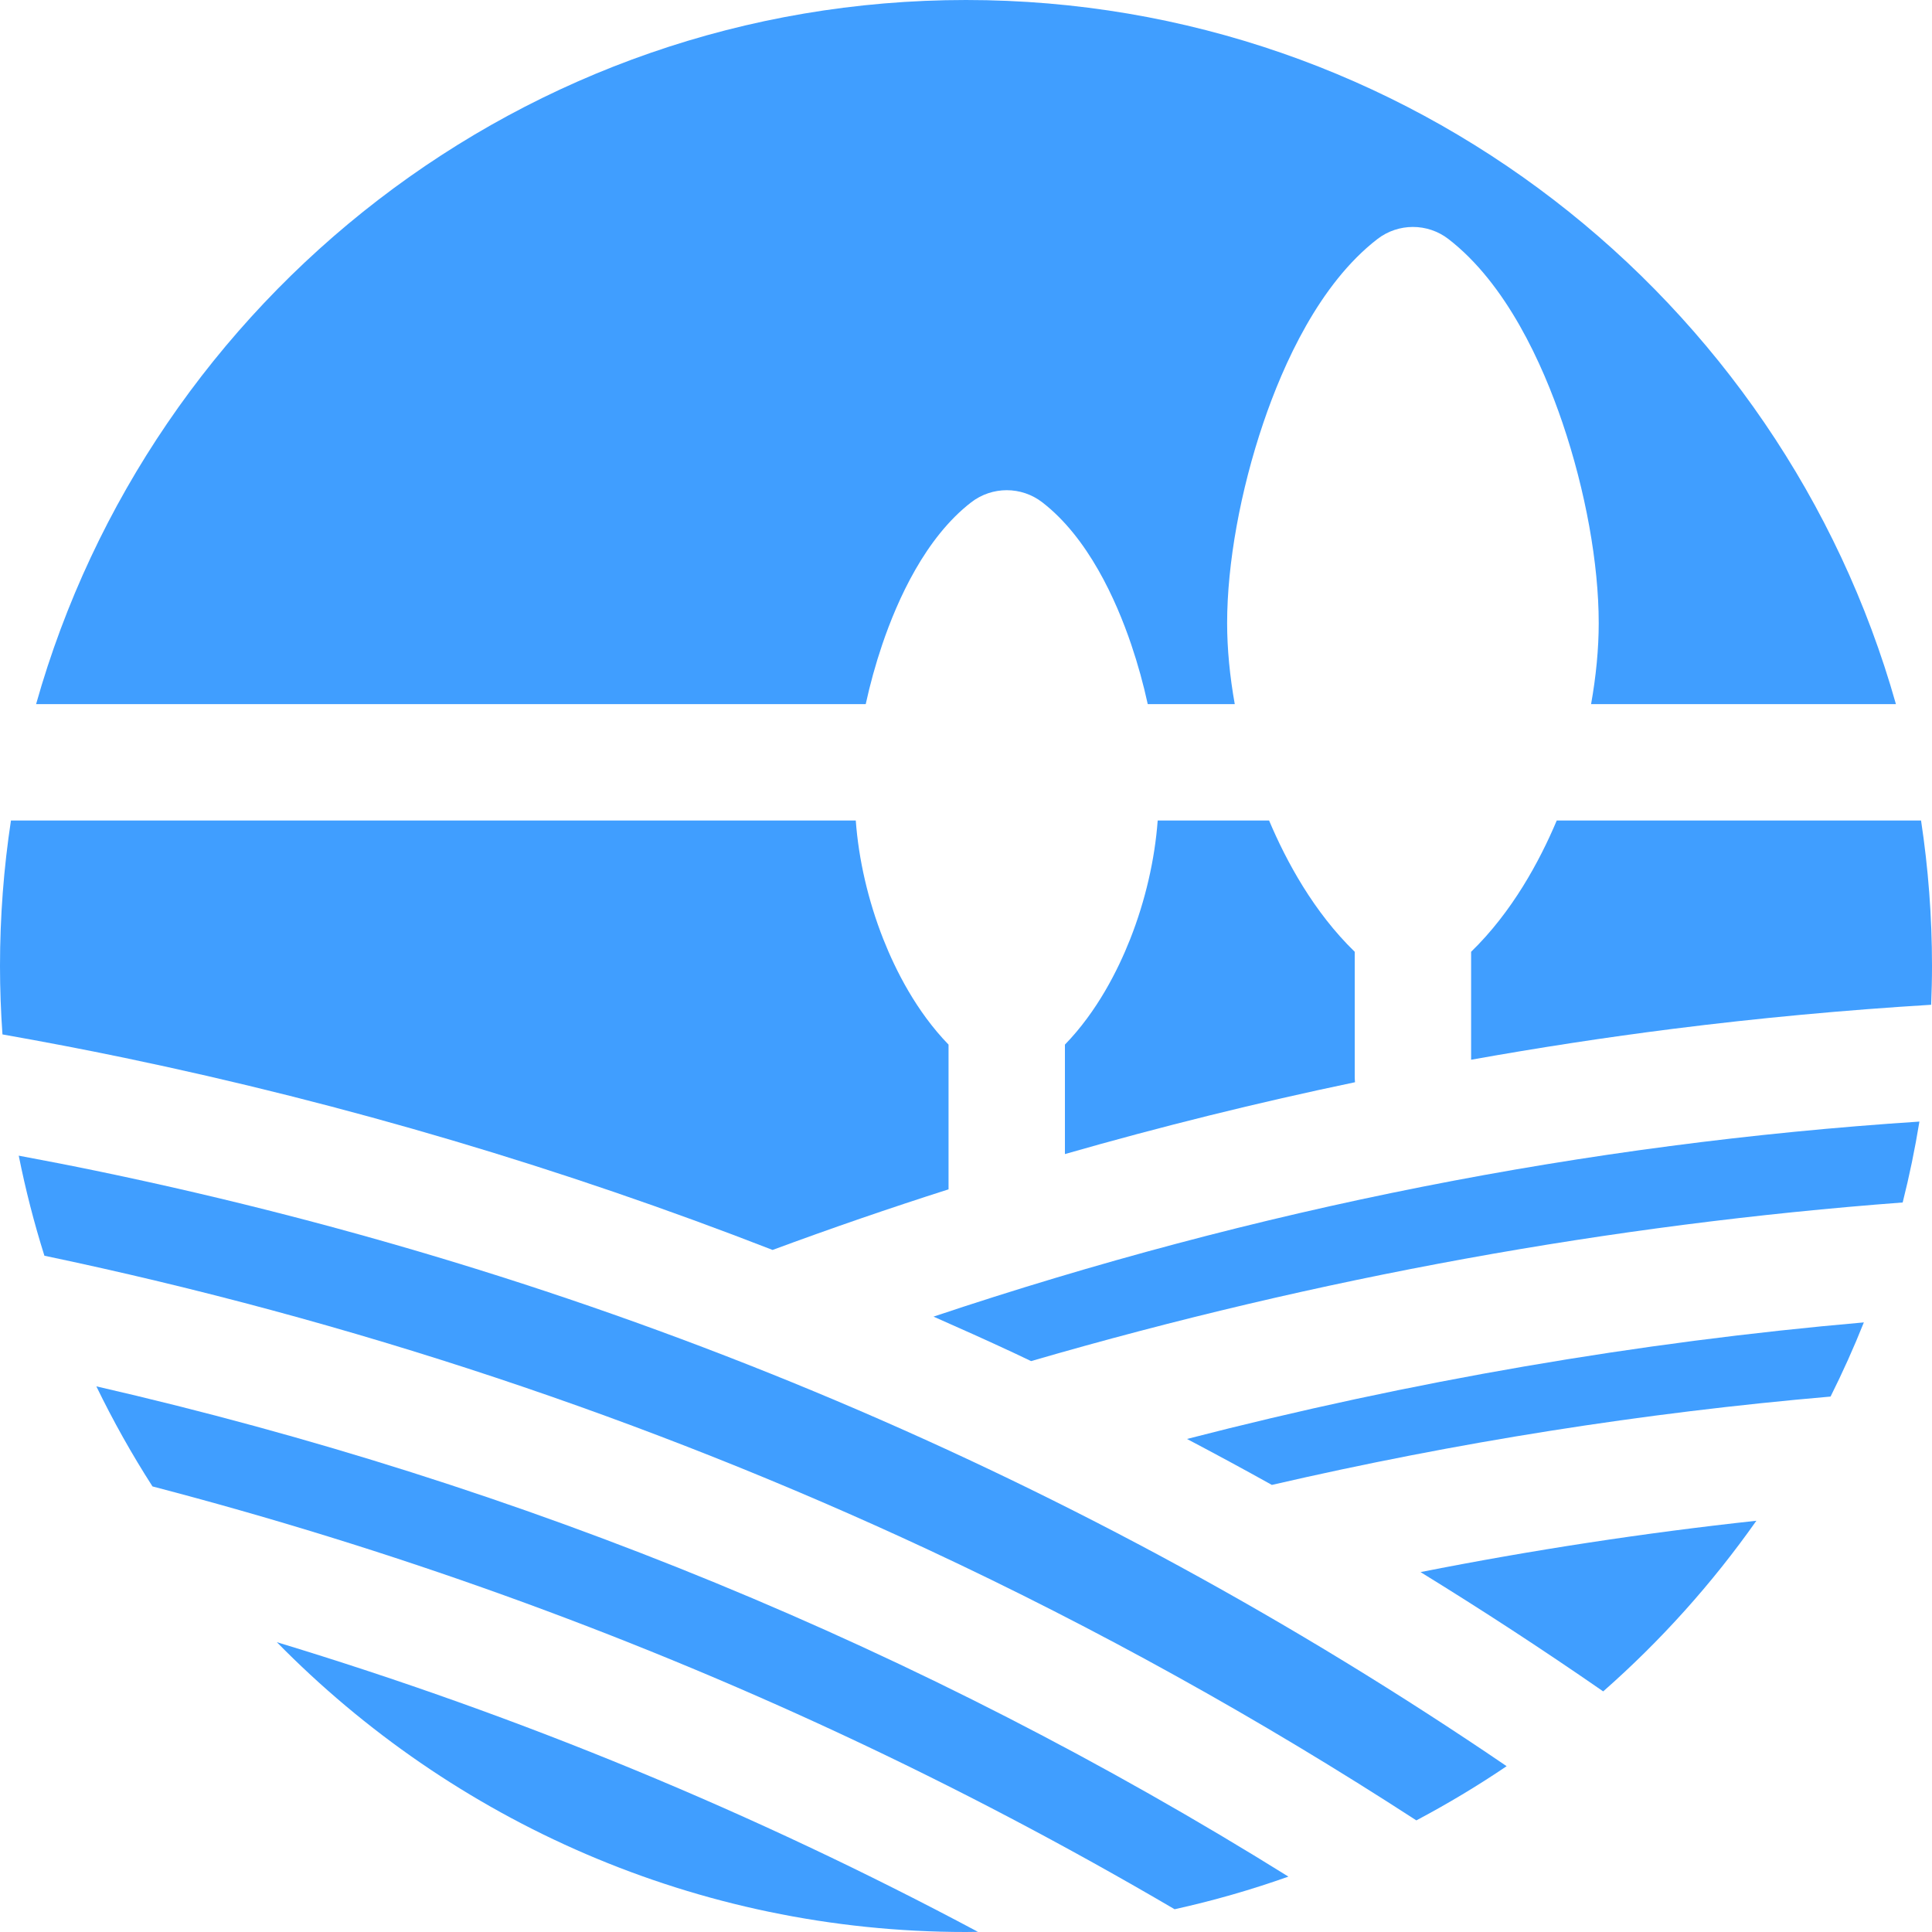
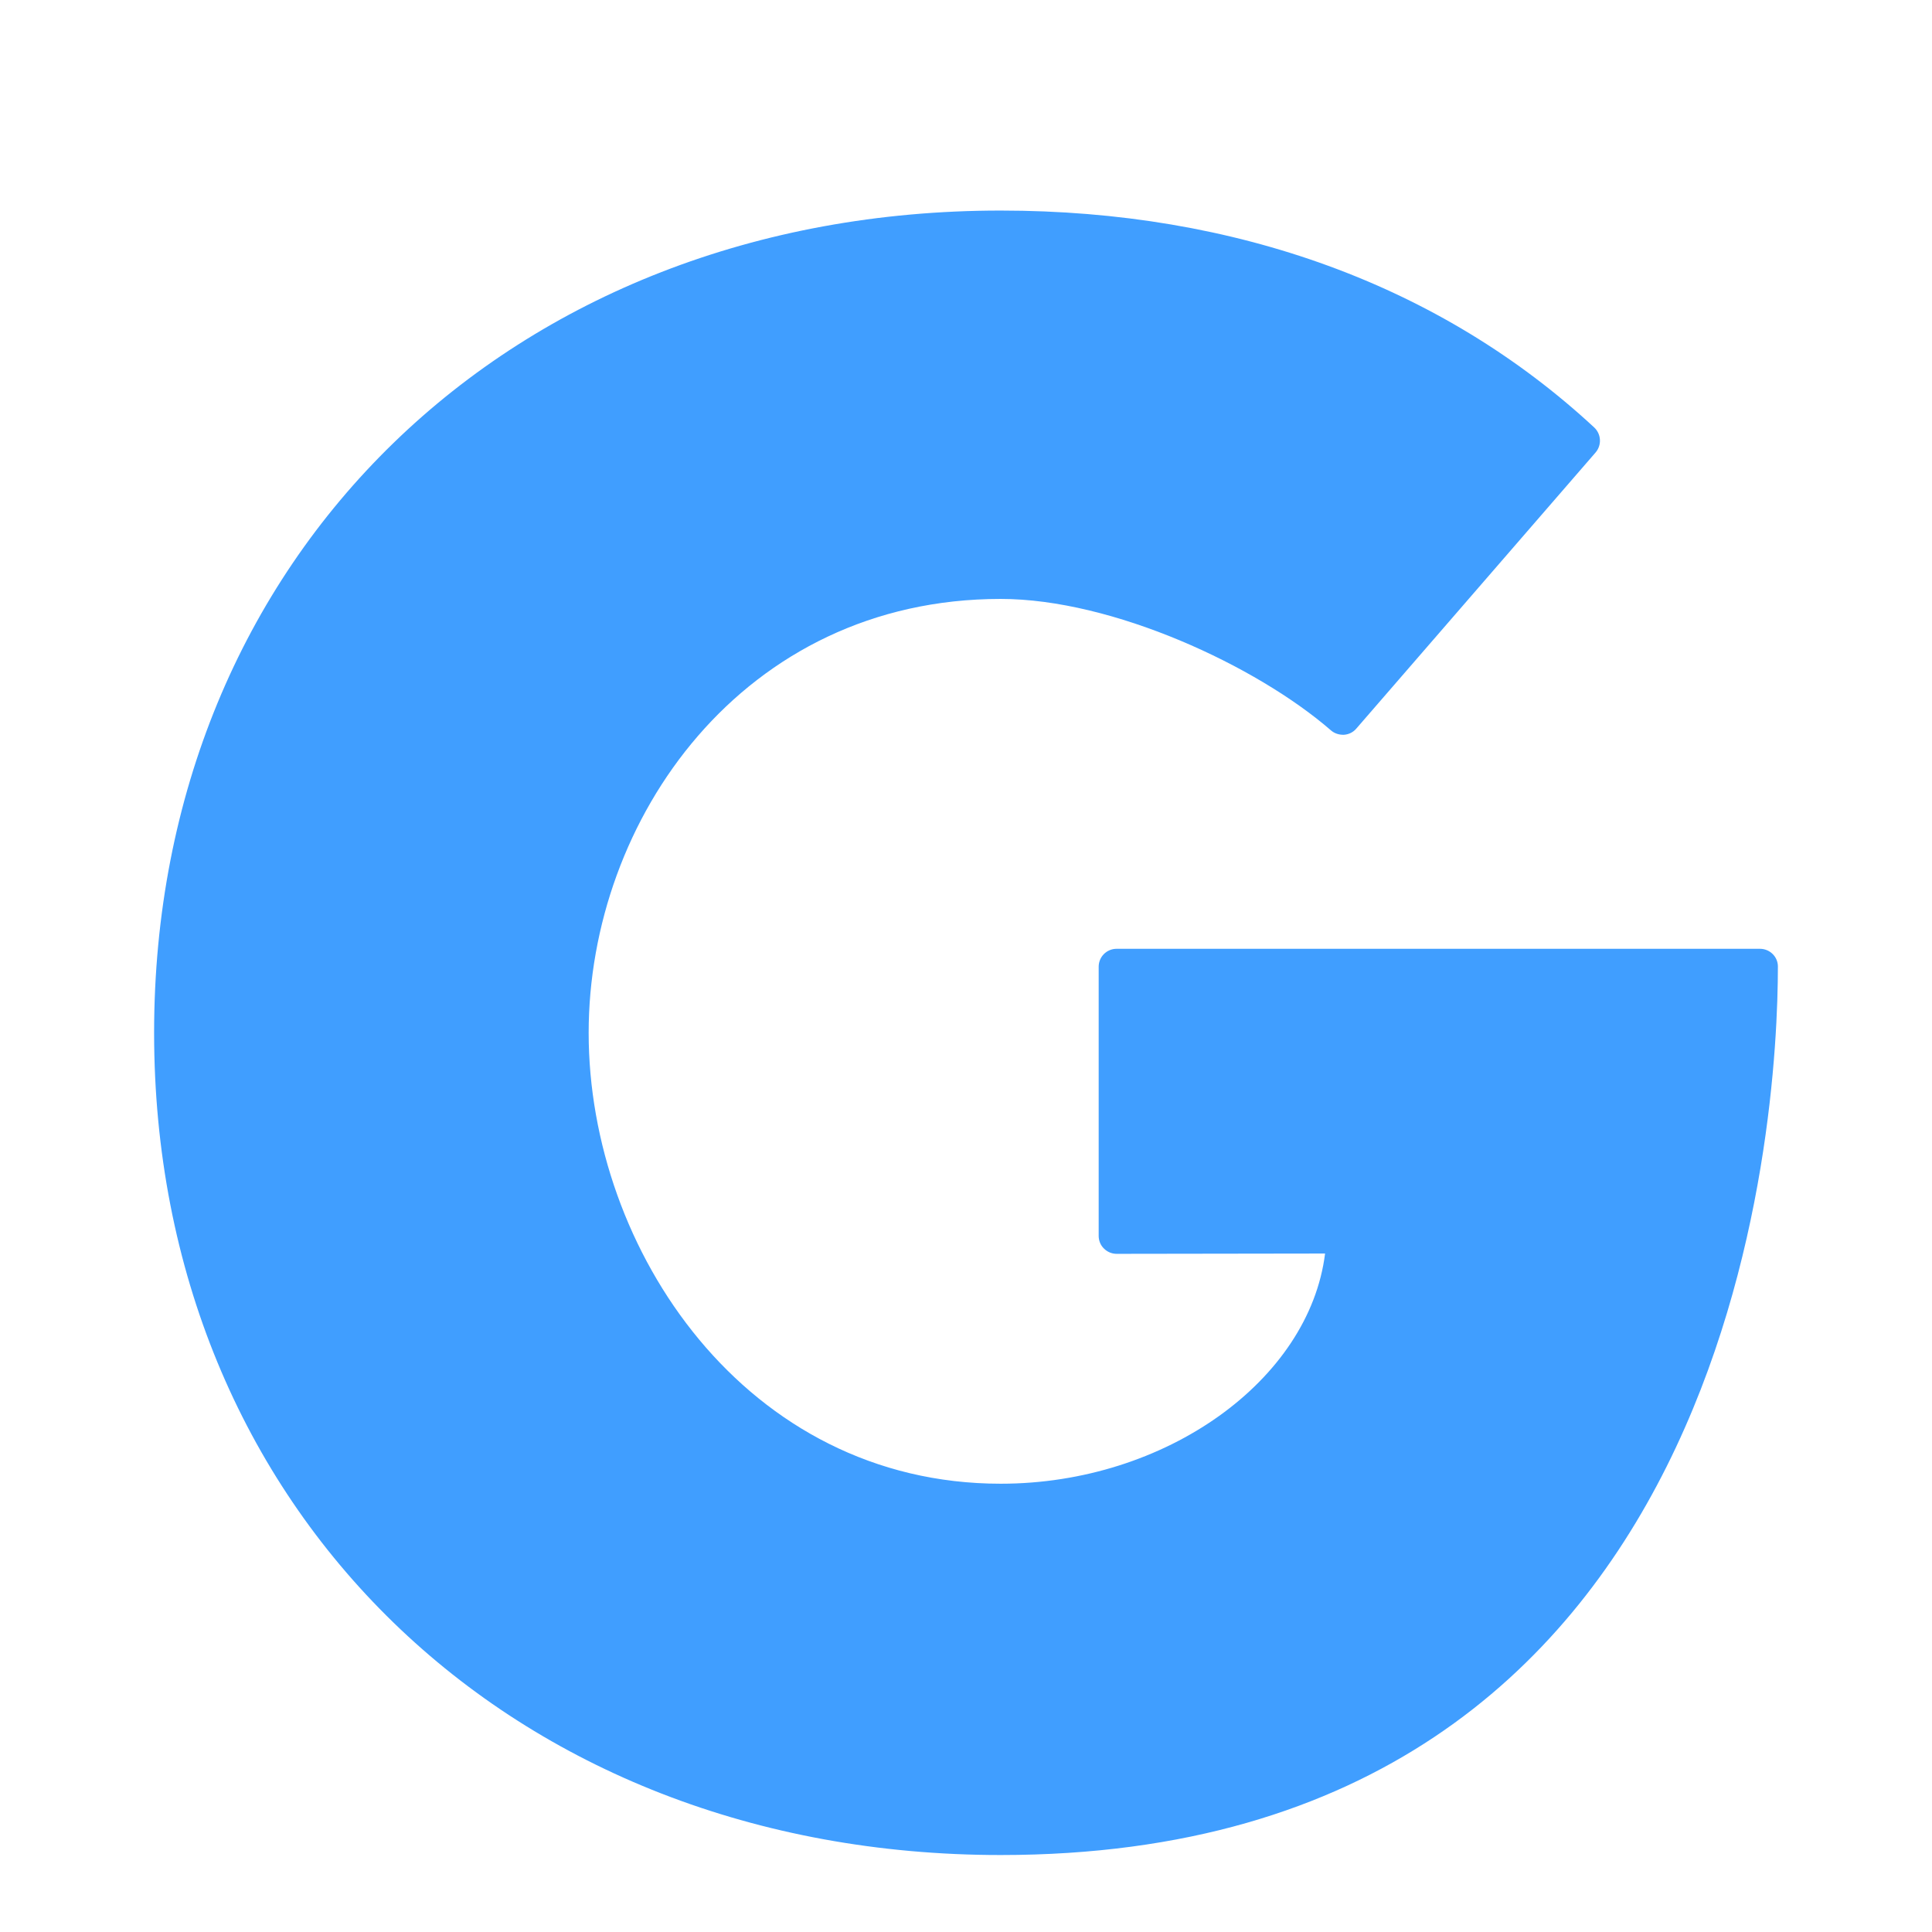
<svg xmlns="http://www.w3.org/2000/svg" width="800" height="800" viewBox="0 0 800 800" fill="none">
-   <defs>
-     <clipPath id="clip_path_1">
-       <rect width="800" height="800" />
-     </clipPath>
-   </defs>
-   <g clip-path="url(#clip_path_1)">
+   <g>
    <rect width="800" height="800" />
-     <g id="Group">
-       <g id="Group">
-         <g id="Group">
-           <path id="Path" d="M285.367 120.009C287.025 120.009 288.673 119.966 290.328 119.947C198.008 70.689 101.066 30.648 0 0C72.633 74.014 173.722 120.009 285.367 120.009C285.367 120.009 285.367 120.009 285.367 120.009Z" fill="#409EFF" transform="translate(114.633 679.991)" />
-           <path id="Path" d="M0 0C2.817 14.089 6.369 27.914 10.627 41.431C137.241 67.981 260.323 108.902 376.492 163.102C446.347 195.694 513.98 233.23 578.719 275.244C591.608 268.422 604.095 260.937 616.105 252.798C440.558 133.327 245.233 50.656 34.017 6.678C22.719 4.323 11.372 2.117 0 0C0 0 0 0 0 0Z" fill="#409EFF" transform="translate(7.761 478.538)" />
-           <path id="Path" d="M186.308 0L35.458 0C35.458 0 35.458 0.005 35.458 0.005C28.312 16.942 16.95 37.897 0 54.359C0 54.359 0 99.058 0 99.058C27.8 94.092 55.692 89.795 83.648 86.261C119.128 81.777 154.772 78.483 190.494 76.3C190.706 70.97 190.844 65.623 190.844 60.242C190.842 39.769 189.287 19.653 186.308 0C186.308 0 186.308 0 186.308 0Z" fill="#409EFF" transform="translate(609.158 339.755)" />
-           <path id="Path" d="M84.545 0C84.545 0 38.413 0 38.413 0C37.239 16.048 33.328 33.125 27.031 49.08C21.92 62.025 13.33 79.062 0 92.794C0 92.794 0 138.117 0 138.117C0 138.117 0.003 138.117 0.003 138.117C39.719 126.722 79.795 116.797 120.122 108.37C120.047 107.6 120.003 106.816 120.003 106.027C120.003 106.027 120.003 54.356 120.003 54.356C103.056 37.891 91.692 16.934 84.545 0C84.545 0 84.545 0 84.545 0Z" fill="#409EFF" transform="translate(440.961 339.759)" />
-           <path id="Path" d="M319.913 177.82C344.02 168.892 368.32 160.533 392.77 152.723C392.77 152.723 392.77 92.794 392.77 92.794C379.442 79.064 370.85 62.028 365.739 49.08C359.442 33.128 355.531 16.048 354.358 0C354.358 0 4.534 0 4.534 0C1.555 19.656 0 39.772 0 60.244C0 69.772 0.356 79.214 1.017 88.577C17.942 91.567 34.822 94.781 51.598 98.275C143.311 117.372 233.166 144.056 319.913 177.82C319.913 177.82 319.913 177.82 319.913 177.82Z" fill="#409EFF" transform="translate(0 339.756)" />
-           <path id="Path" d="M350.348 266.961C356.739 248.112 368.319 222.587 387.192 208.009C395.872 201.306 407.975 201.306 416.655 208.009C435.527 222.587 447.108 248.112 453.498 266.959C456.233 275.027 458.52 283.336 460.312 291.567C460.312 291.567 496.344 291.567 496.344 291.567C494.305 280.109 493.183 268.777 493.183 258.02C493.183 233.428 498.644 203.22 508.161 175.145C516.477 150.627 531.419 117.516 555.384 99.003C564.064 92.3 576.167 92.3 584.847 99.003C608.811 117.517 623.753 150.627 632.069 175.142C641.589 203.209 647.05 233.417 647.05 258.017C647.05 268.777 645.93 280.106 643.889 291.564C643.889 291.564 770.116 291.564 770.116 291.564C722.727 123.523 568.05 0 385.055 0C202.059 0 47.383 123.523 0 291.566C0 291.566 343.534 291.566 343.534 291.566C345.327 283.338 347.614 275.028 350.348 266.961C350.348 266.961 350.348 266.961 350.348 266.961Z" fill="#409EFF" transform="translate(14.945 0)" />
-           <path id="Path" d="M75.636 70.661C99.453 49.714 120.766 25.994 139.067 0C92.511 5.053 46.125 12.145 0 21.261C25.645 37.042 50.877 53.509 75.636 70.661C75.636 70.661 75.636 70.661 75.636 70.661Z" fill="#409EFF" transform="translate(588.213 629.709)" />
-           <path id="Path" d="M23.244 41.442C121.609 67.122 217.355 101.527 308.803 144.194C355.775 166.109 401.727 190.286 446.484 216.523C462.573 212.967 478.302 208.442 493.603 203.008C342.087 108.617 176.769 40.586 0 0C6.942 14.306 14.706 28.145 23.244 41.442C23.244 41.442 23.244 41.442 23.244 41.442Z" fill="#409EFF" transform="translate(39.898 574.055)" />
-           <path id="Path" d="M33.252 95.786C35.642 96.902 38.016 98.056 40.403 99.183C159.287 64.6 280.953 42.553 401.305 33.498C404.081 22.506 406.391 11.33 408.234 0C270.034 9.044 133.555 36.019 0 80.764C11.139 85.666 22.234 90.648 33.252 95.786C33.252 95.786 33.252 95.786 33.252 95.786Z" fill="#409EFF" transform="translate(386.553 464.422)" />
-           <path id="Path" d="M35.148 67.295C111.605 49.642 188.847 37.433 266.491 30.712C271.495 20.7 276.108 10.463 280.277 0C186.886 8.145 92.788 24.303 0 48.267C11.784 54.473 23.509 60.805 35.148 67.295C35.148 67.295 35.148 67.295 35.148 67.295Z" fill="#409EFF" transform="translate(491.505 547.577)" />
-         </g>
-       </g>
-     </g>
+     <path id="Path" d="M664.937 305.688C664.937 305.688 398.562 305.688 398.562 305.688C394.437 305.688 391.125 309 391.125 313.125C391.125 313.125 391.125 424.563 391.125 424.563C391.125 426.5 391.875 428.438 393.312 429.813C394.687 431.188 396.562 432 398.562 432C398.562 432 484.875 431.875 484.875 431.875C478.312 484.313 418.938 527.188 350.562 527.188C245.125 527.188 179.937 430.313 179.937 340.5C179.937 252.188 243.75 160.813 350.562 160.813C396.875 160.813 456.5 188.5 487.312 215.25C488.812 216.563 490.75 217.125 492.687 217.063C494.687 216.938 496.562 216 497.812 214.5C497.812 214.5 596.875 100.188 596.875 100.188C599.501 97.138 599.253 92.56 596.313 89.812C532.938 31.062 447.937 0 350.562 0C147.437 0 0 143.188 0 340.438C0 537.75 147.437 680.938 350.562 680.938C656.875 680.938 672.375 374.437 672.375 313C672.375 309 669.063 305.688 664.937 305.688C664.937 305.688 664.937 305.688 664.937 305.688Z" fill="#409EFF" transform="translate(63.813 87.188)" />
  </g>
</svg>
